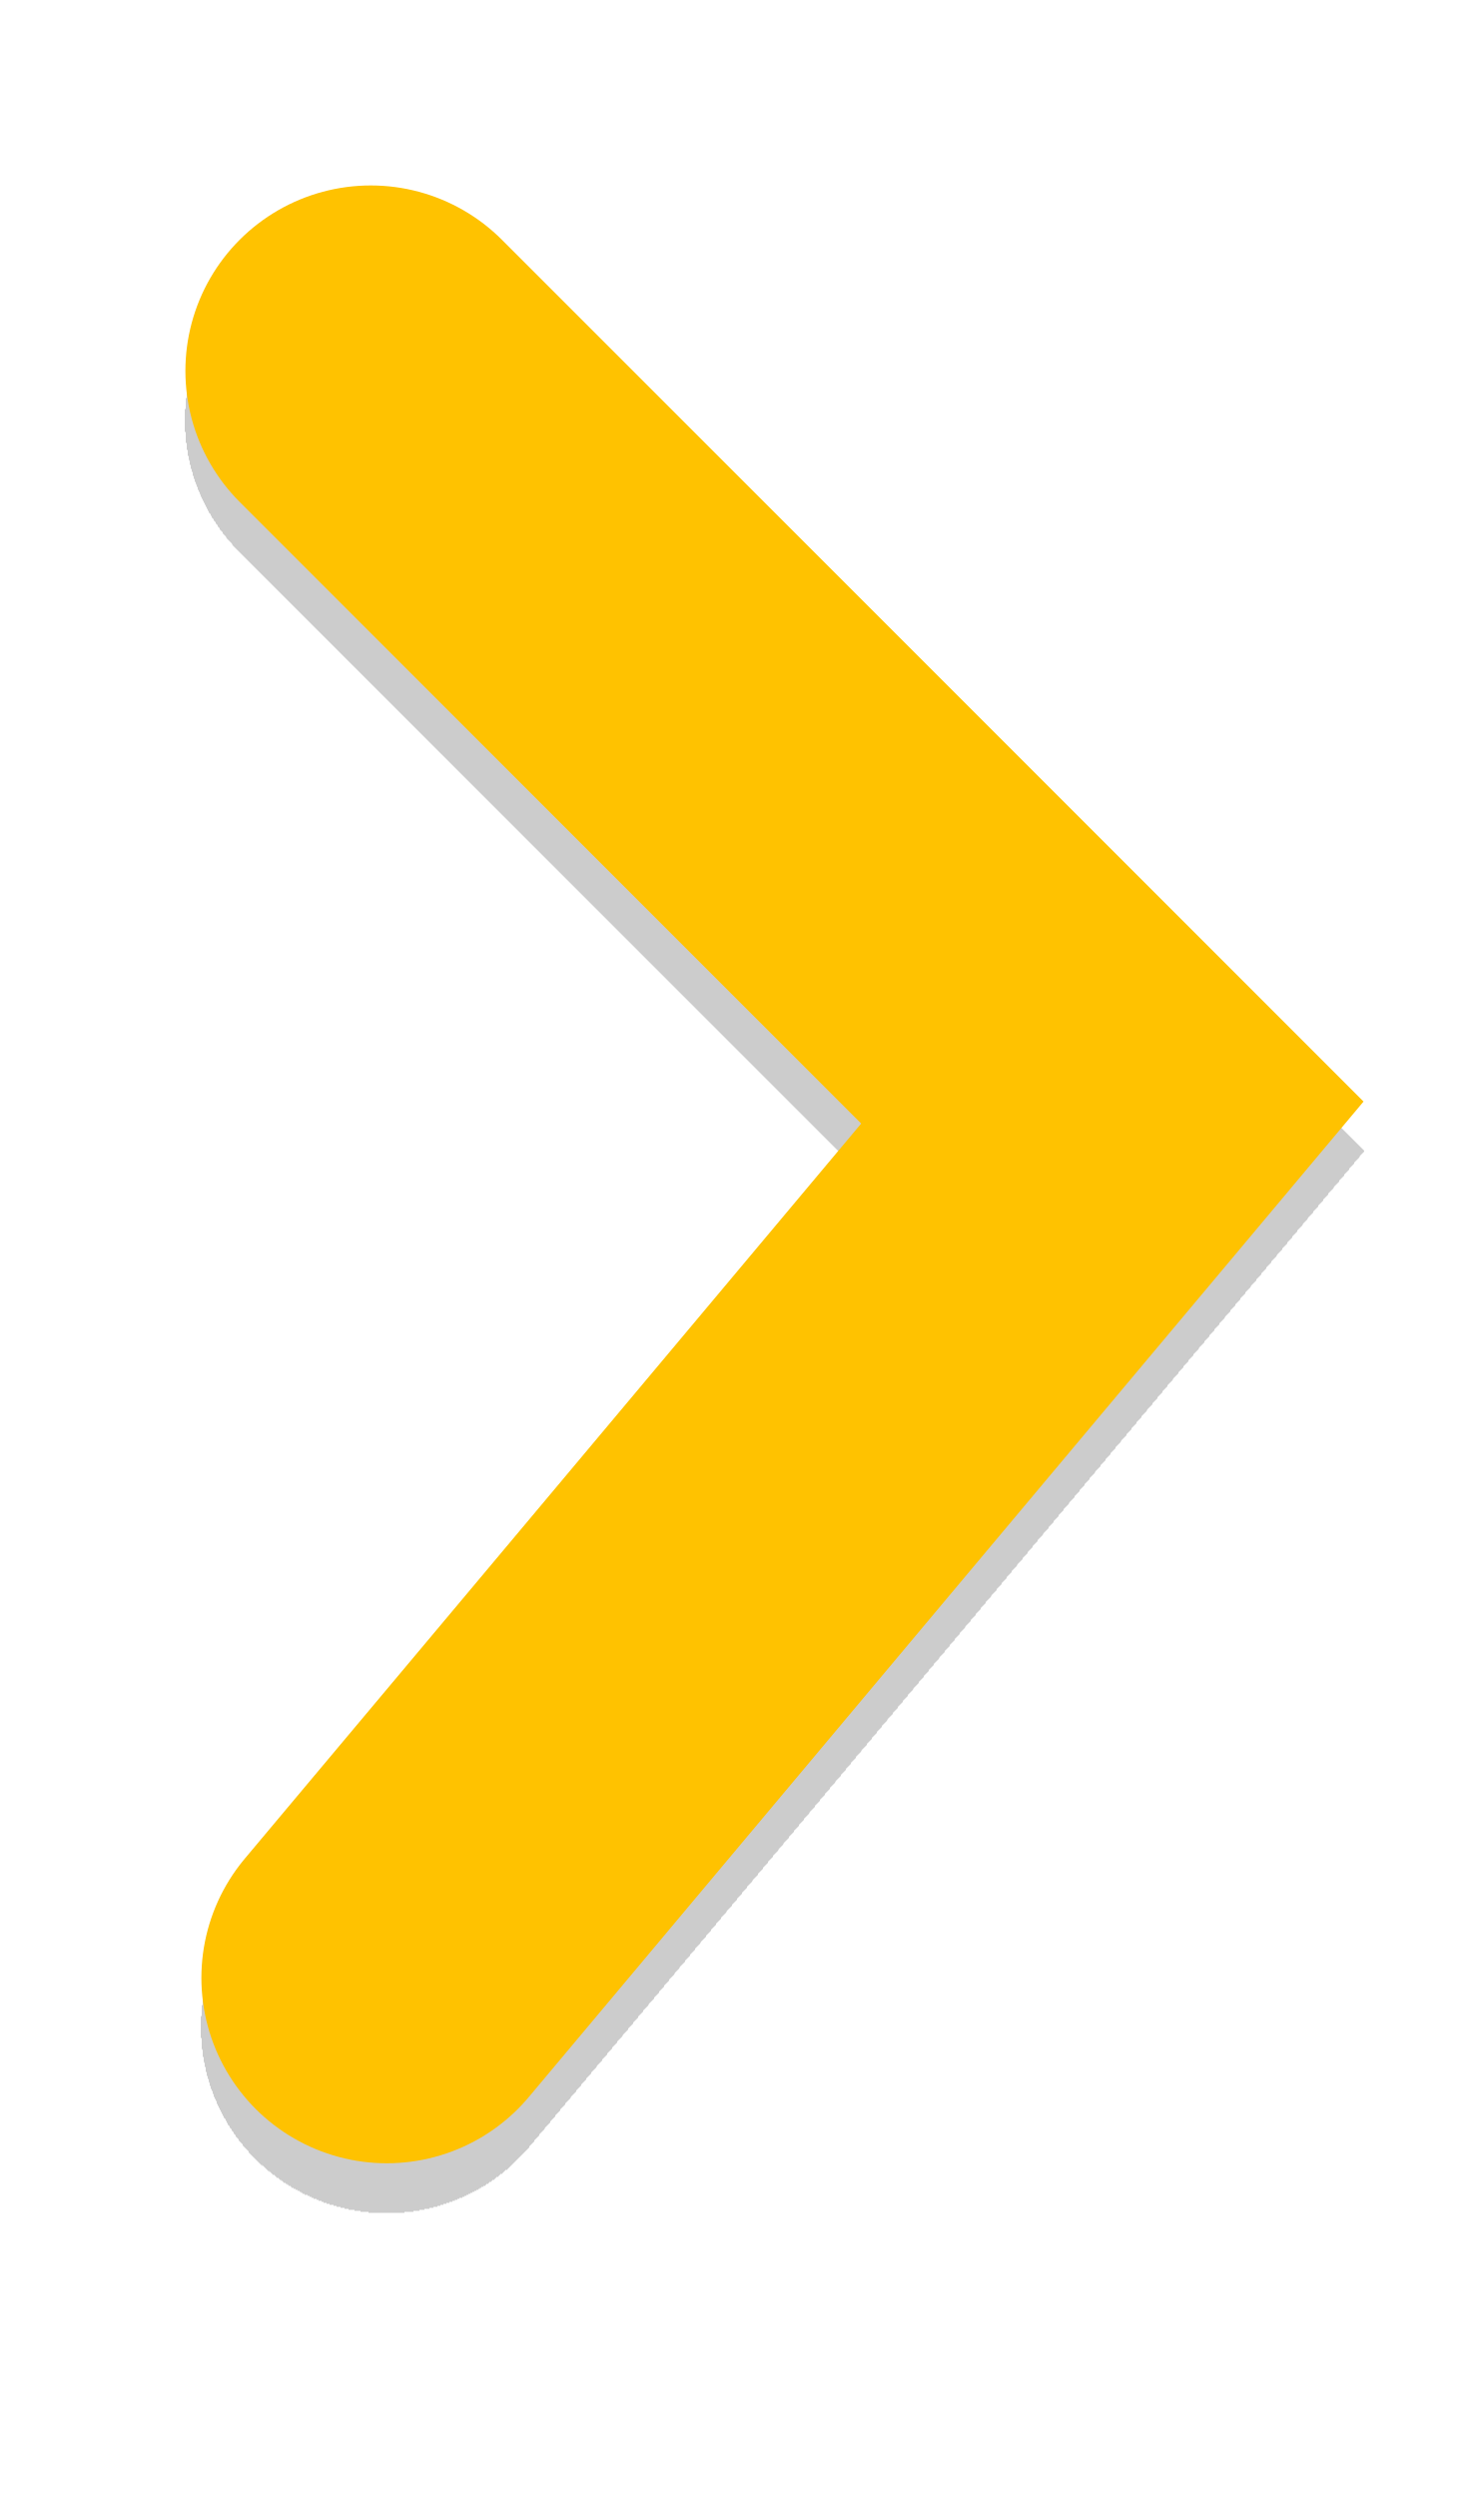
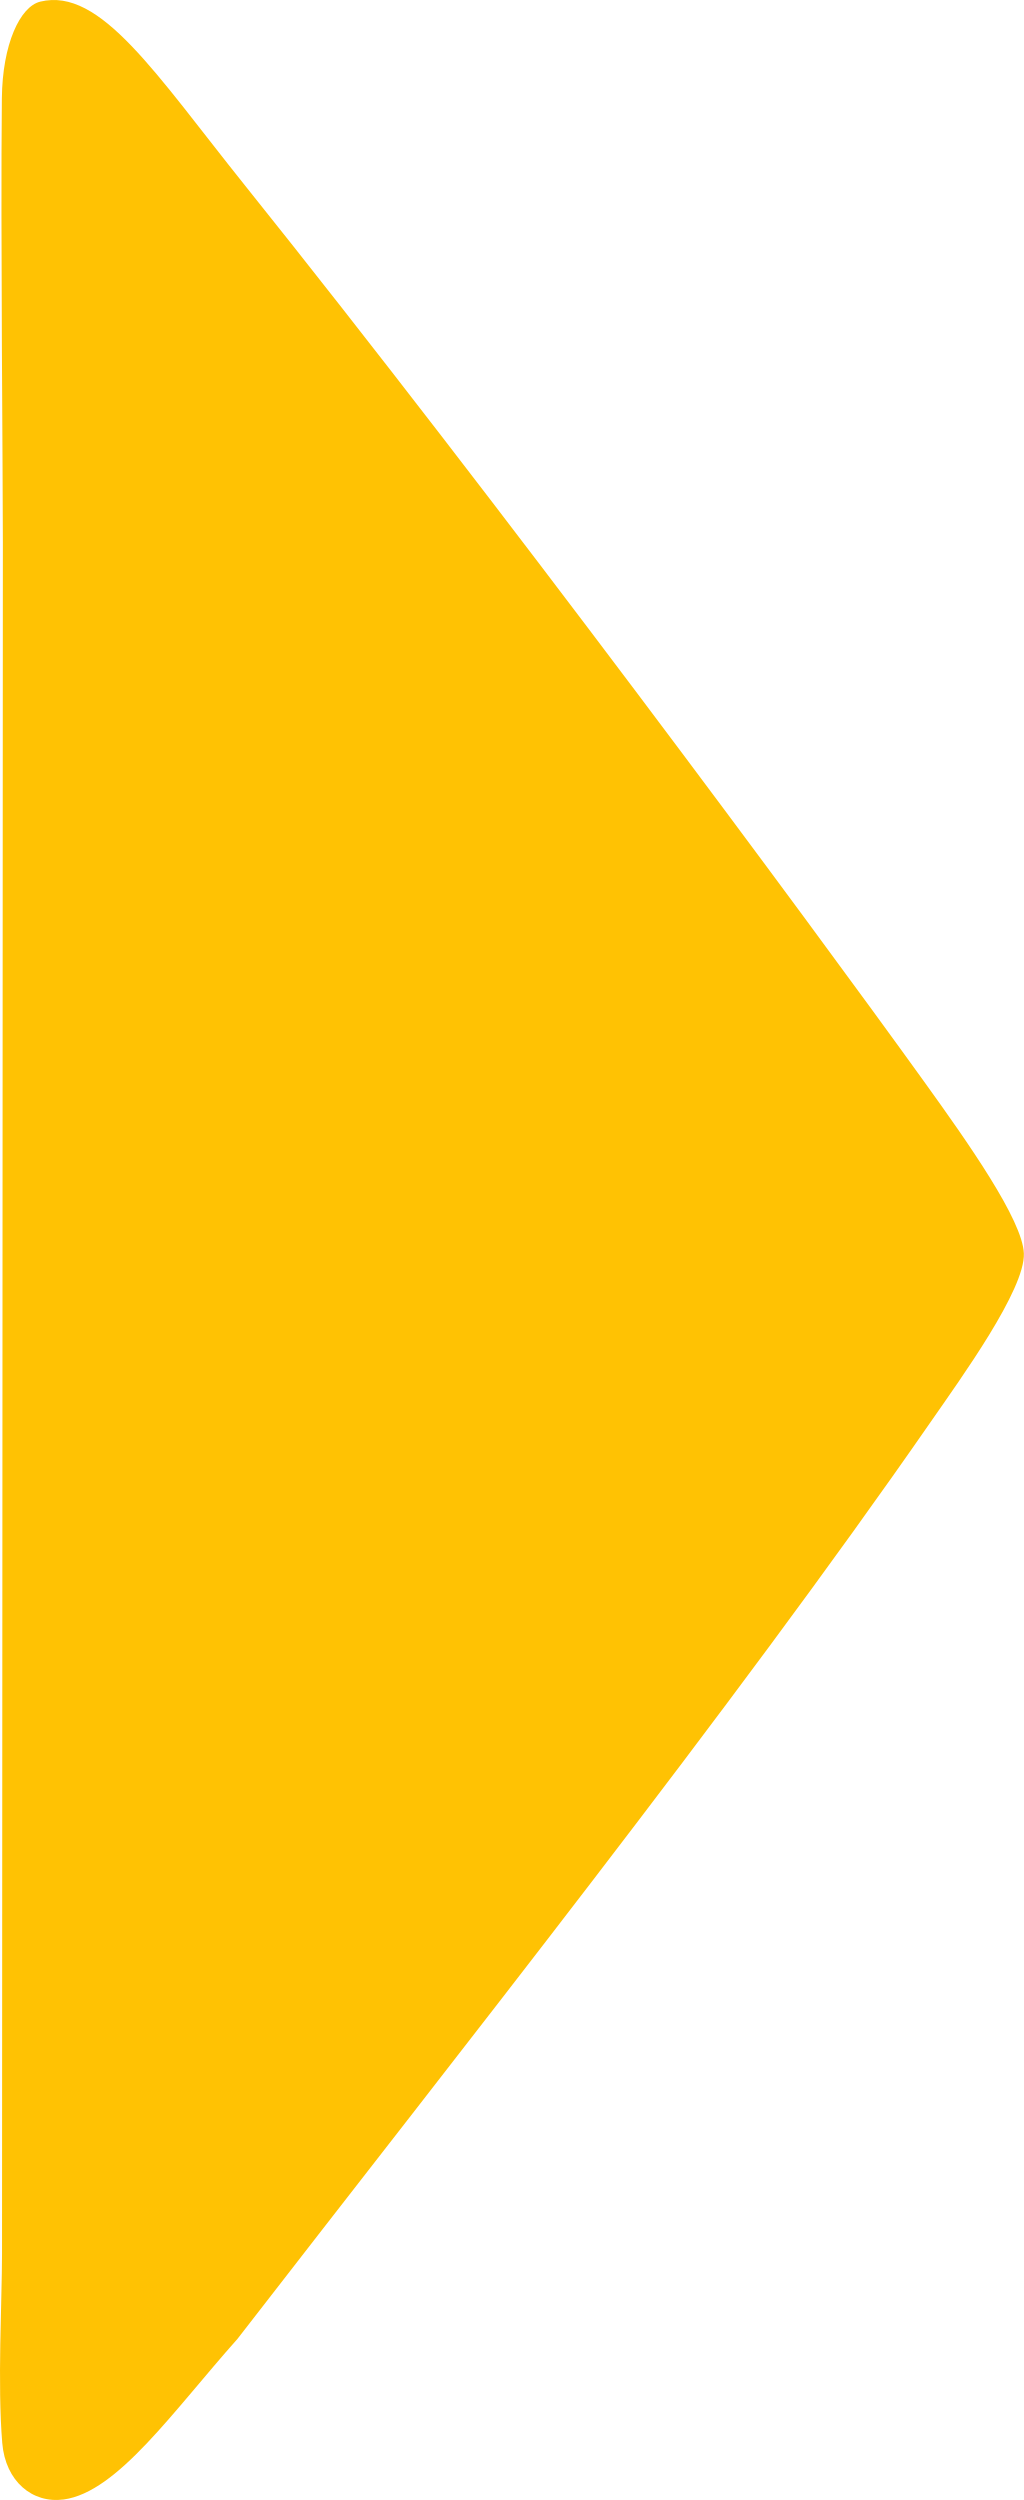
- <svg xmlns="http://www.w3.org/2000/svg" width="60" height="101" id="screenshot-27513867-d2a0-8068-8008-29f8453e5adf" viewBox="-6.911 -6.738 60 101" fill="none" version="1.1">
-   <g id="shape-27513867-d2a0-8068-8008-29f8453e5adf">
-     <g class="frame-container-wrapper">
-       <g class="frame-container-blur">
-         <g class="frame-container-shadows">
-           <g fill="none">
-             <g class="fills" id="fills-27513867-d2a0-8068-8008-29f8453e5adf">
-               <rect rx="0" ry="0" x="0" y="0" width="49" height="81" transform="matrix(1, 0, 0, 1, 0, 0)" class="frame-background" />
-             </g>
-             <g class="frame-children">
-               <g id="shape-27513867-d2a0-8068-8008-29f8453e5ae0">
-                 <defs>
-                   <filter id="filter-render-2" x="-1.733" y="-0.8" width="4.467" height="2.692" filterUnits="objectBoundingBox" color-interpolation-filters="sRGB">
-                     <feFlood flood-opacity="0" result="BackgroundImageFix" />
-                     <feColorMatrix in="SourceAlpha" type="matrix" values="0 0 0 0 0 0 0 0 0 0 0 0 0 0 0 0 0 0 127 0" />
-                     <feOffset dx="0" dy="2" />
-                     <feGaussianBlur stdDeviation="0" />
-                     <feColorMatrix type="matrix" values="0 0 0 0 0 0 0 0 0 0 0 0 0 0 0 0 0 0 0.2 0" />
-                     <feBlend mode="normal" in2="BackgroundImageFix" result="filter_8f8d295c-5c13-80b9-8007-f1ba280e04e1" />
-                     <feBlend mode="normal" in="SourceGraphic" in2="filter_8f8d295c-5c13-80b9-8007-f1ba280e04e1" result="shape" />
-                   </filter>
-                   <filter id="filter-shadow-render-2" x="-1.733" y="-0.8" width="4.467" height="2.692" filterUnits="objectBoundingBox" color-interpolation-filters="sRGB">
-                     <feFlood flood-opacity="0" result="BackgroundImageFix" />
-                     <feColorMatrix in="SourceAlpha" type="matrix" values="0 0 0 0 0 0 0 0 0 0 0 0 0 0 0 0 0 0 127 0" />
-                     <feOffset dx="0" dy="2" />
-                     <feGaussianBlur stdDeviation="0" />
-                     <feColorMatrix type="matrix" values="0 0 0 0 0 0 0 0 0 0 0 0 0 0 0 0 0 0 0.2 0" />
-                     <feBlend mode="normal" in2="BackgroundImageFix" result="filter_8f8d295c-5c13-80b9-8007-f1ba280e04e1" />
-                     <feBlend mode="normal" in="SourceGraphic" in2="filter_8f8d295c-5c13-80b9-8007-f1ba280e04e1" result="shape" />
-                   </filter>
-                 </defs>
-                 <g class="fills" id="fills-27513867-d2a0-8068-8008-29f8453e5ae0">
-                   <path d="M8.089,8.263L38.089,38.263L8.736,73.263" filter="url(#filter-render-2)" />
-                 </g>
-                 <g id="strokes-906f6b92-a602-80f7-8008-2ce42c940ccb-27513867-d2a0-8068-8008-29f8453e5ae0" class="strokes" filter="url(#filter-render-2)">
-                   <g class="stroke-shape">
-                     <path d="M8.089,8.263L38.089,38.263L8.736,73.263" style="fill: none; stroke-width: 15; stroke: rgb(255, 194, 0); stroke-opacity: 1; stroke-linecap: round;" />
-                   </g>
-                 </g>
-               </g>
-             </g>
-           </g>
-         </g>
-       </g>
-     </g>
+ <svg xmlns="http://www.w3.org/2000/svg" width="39.852" height="97.305" viewBox="0 0 39.852 97.305" version="1.1" id="svg1" xml:space="preserve">
+   <defs id="defs1" />
+   <g id="layer1" transform="translate(-989.3623,-544.1491)">
+     <path style="fill:#ffc203;stroke:none" d="m 990.929,544.213 c -0.784,0.191 -1.473,1.65 -1.494,3.764 -0.051,5.183 0.04,14.727 0.039,17.299 l -0.033,66.6 c -9.1e-4,1.857 -0.182,5.056 0.009,7.36 0.125,1.499 1.179,2.364 2.396,2.197 2.087,-0.287 4.244,-3.423 6.76,-6.251 8.619,-11.141 19.242,-24.519 26.991,-35.704 1.174,-1.694 3.67,-5.138 3.616,-6.544 -0.05,-1.299 -2.165,-4.3 -3.887,-6.693 -4.481,-6.229 -16.574,-22.569 -26.434,-34.88 -3.484,-4.35 -5.616,-7.721 -7.964,-7.148 z" id="path7" />
  </g>
</svg>
